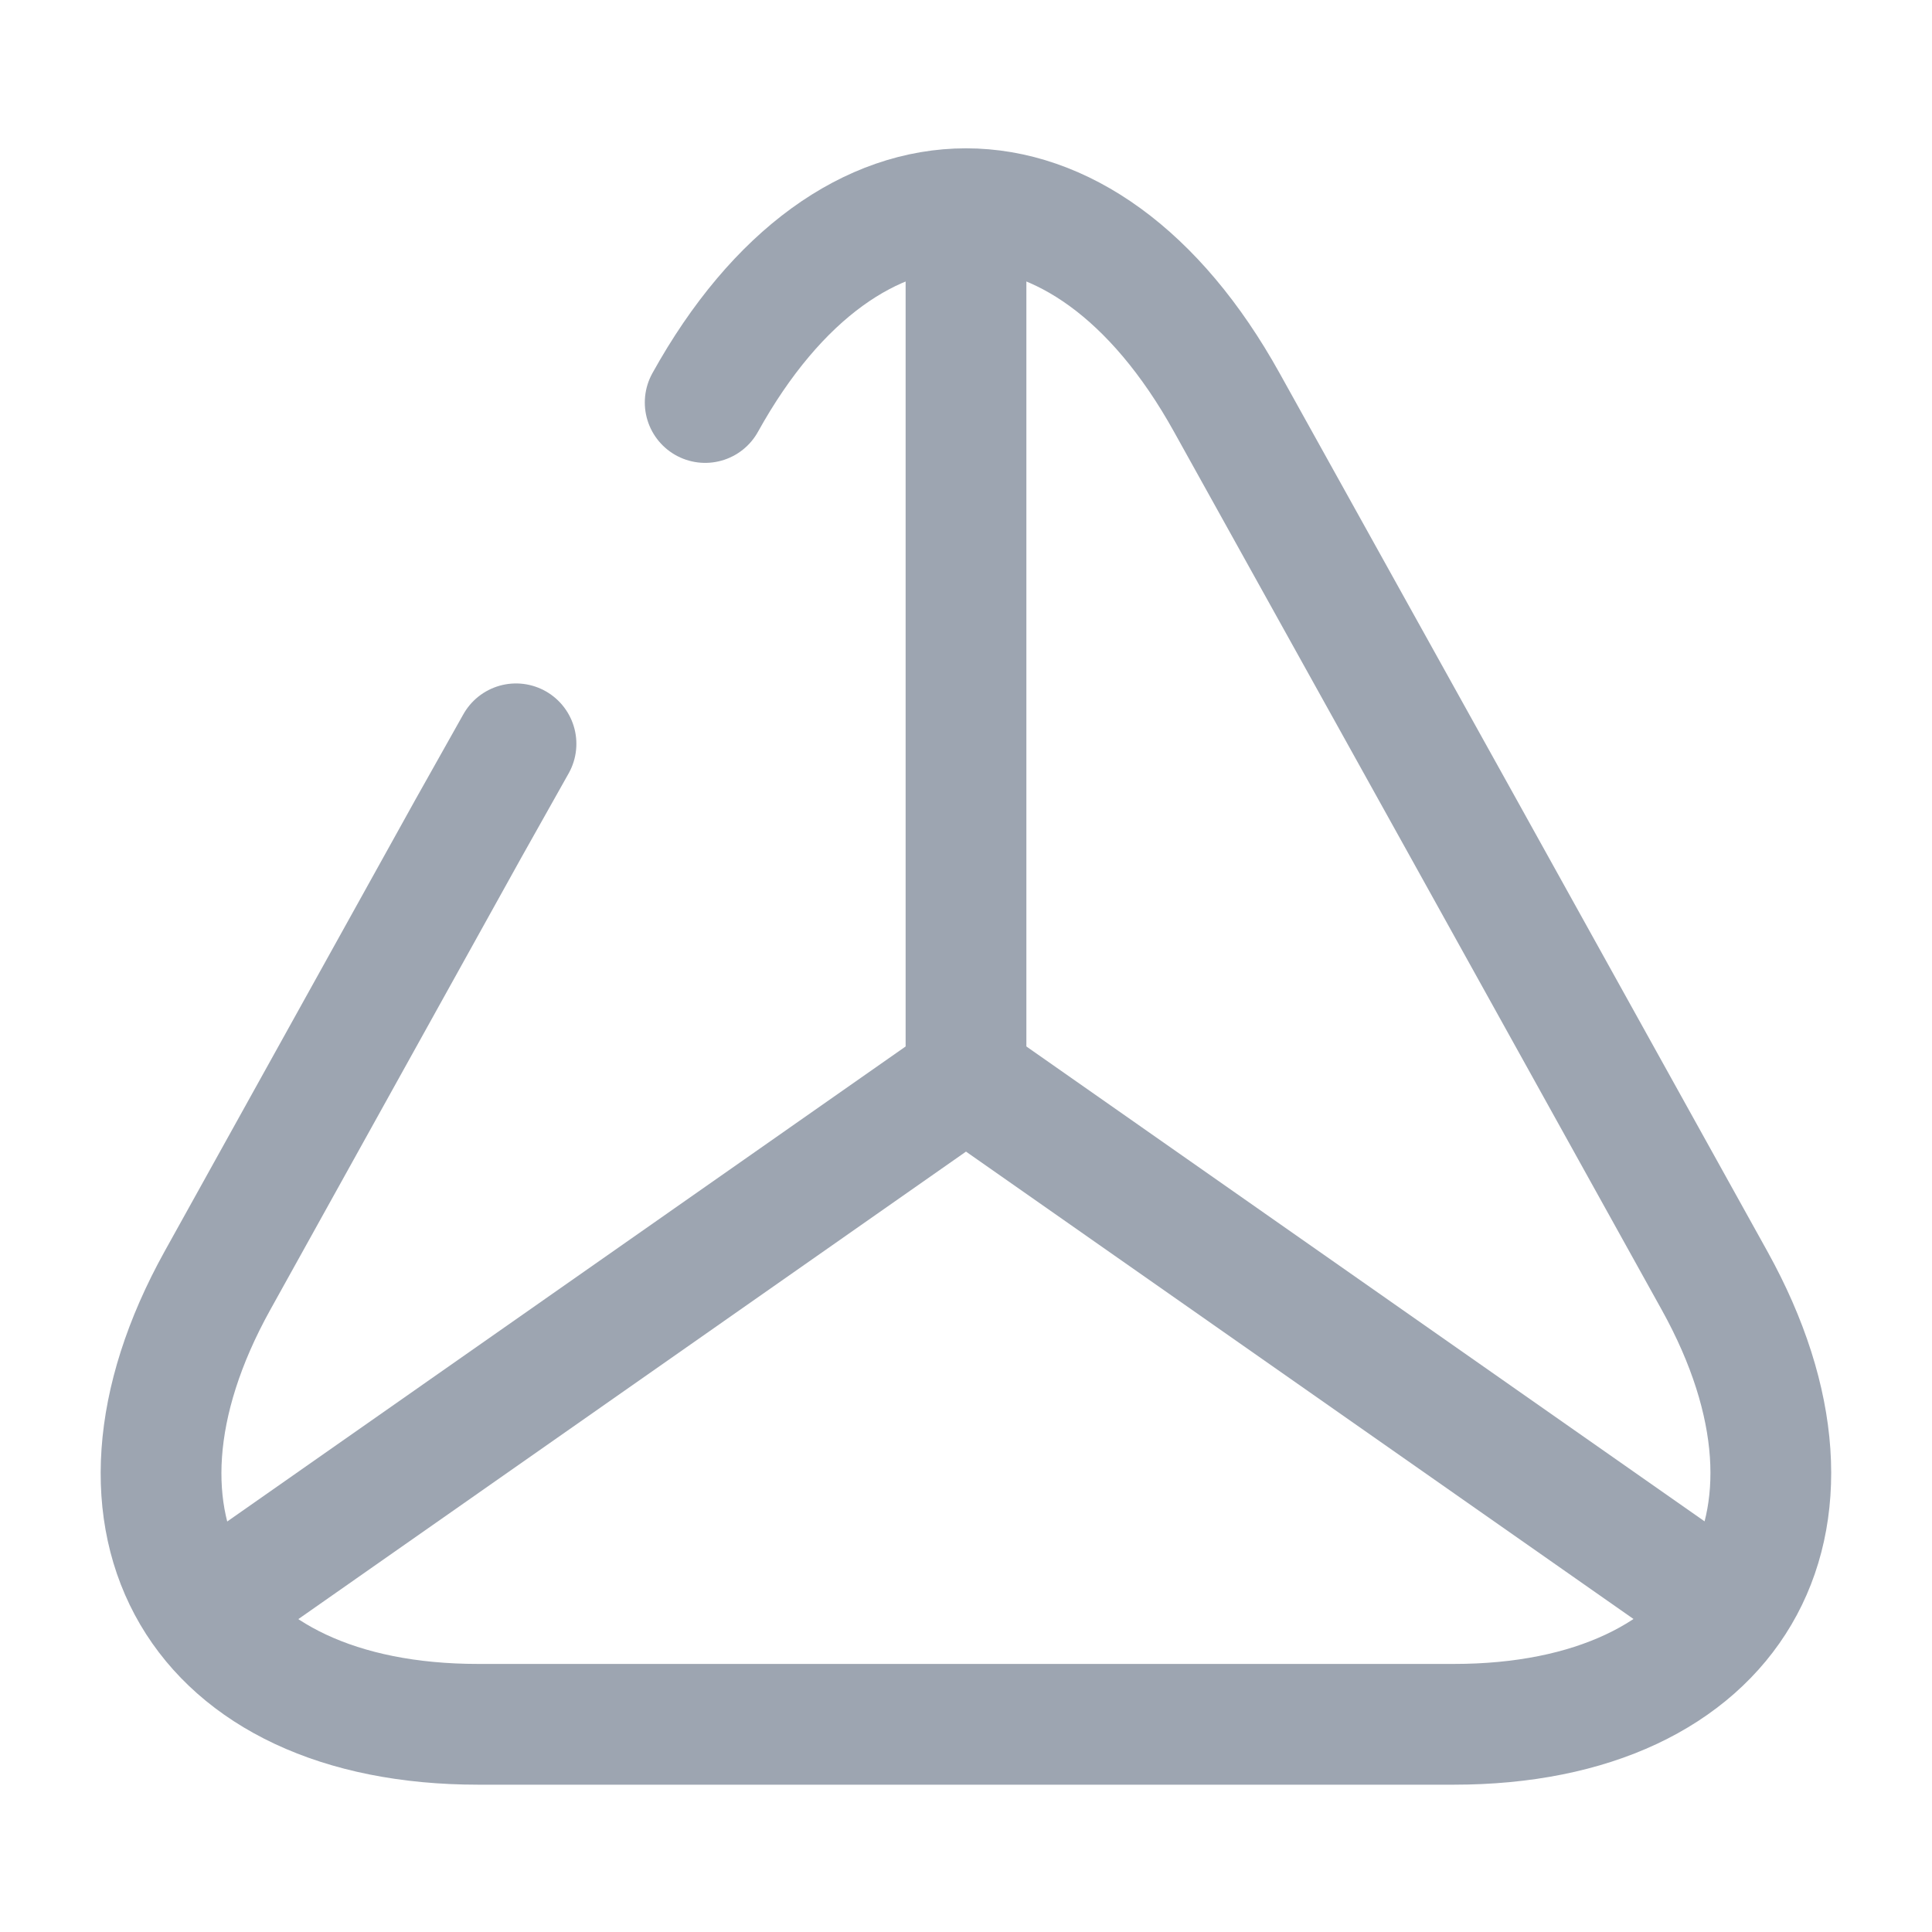
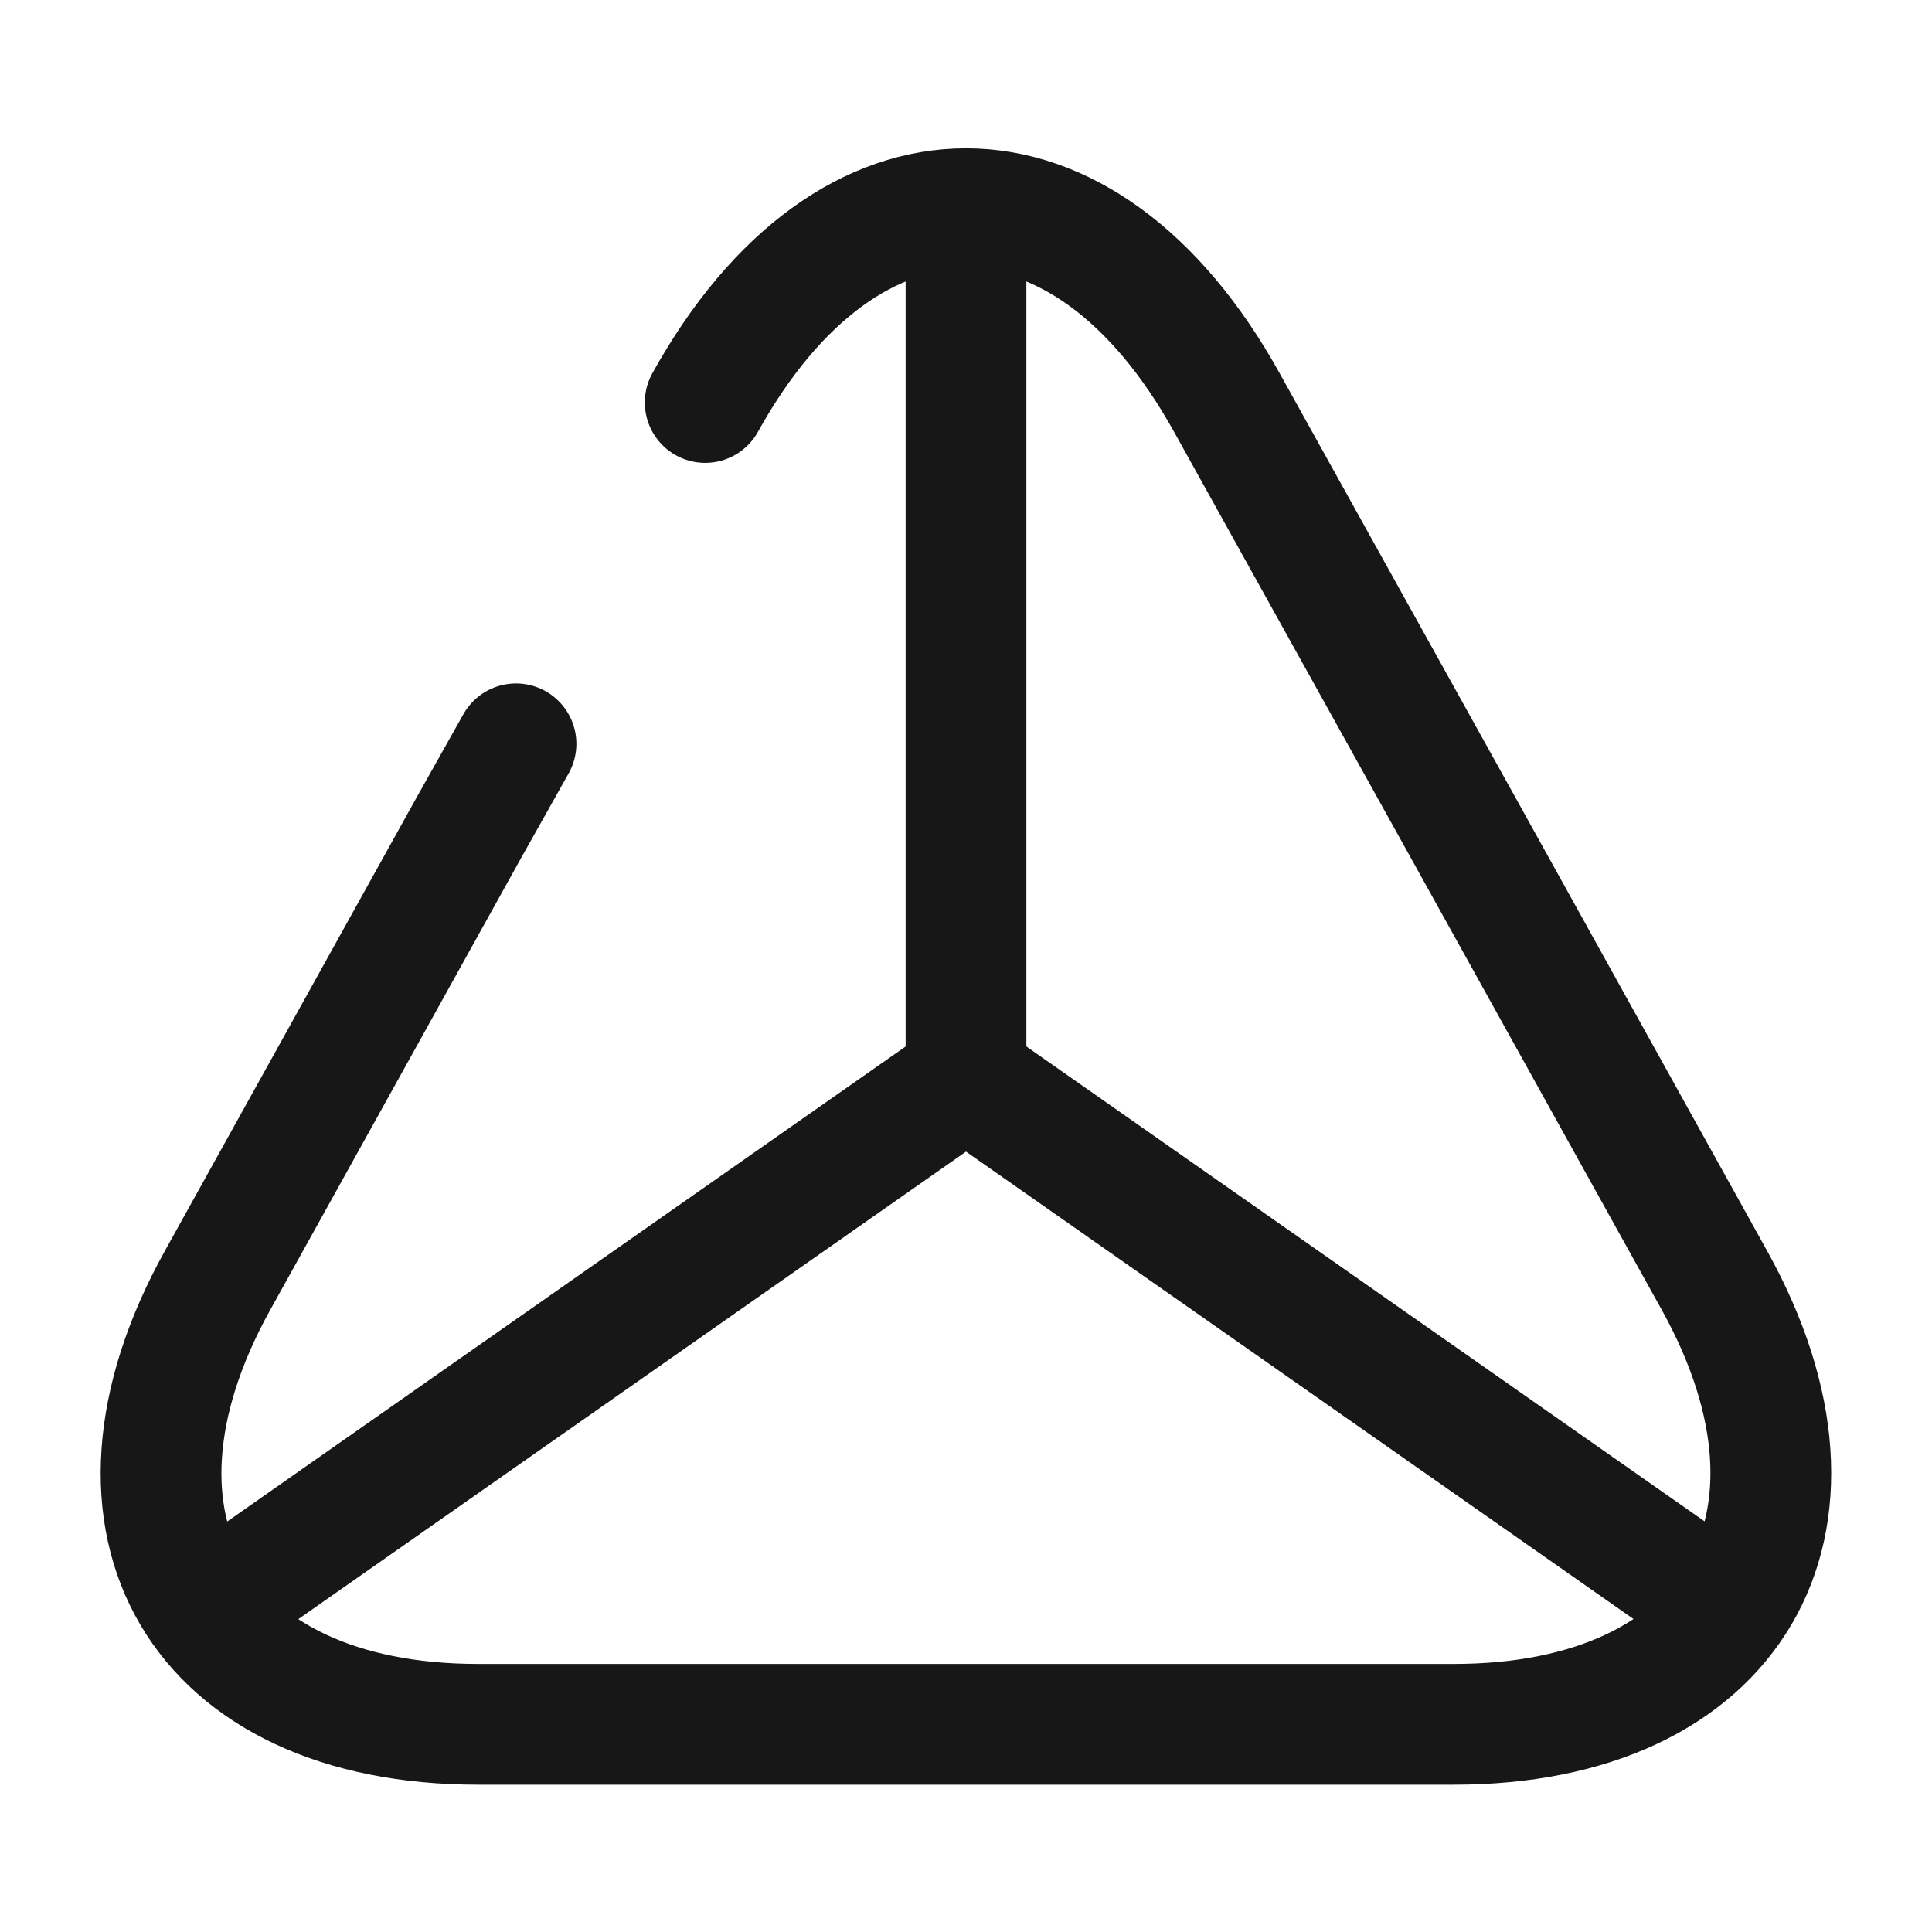
<svg xmlns="http://www.w3.org/2000/svg" width="24" height="24" viewBox="0 0 24 24" fill="none">
-   <path d="M8.76 5C10.54 1.79 13.46 1.79 15.24 5L18.18 10.29L21.3 15.91C22.98 18.94 21.52 21.42 18.06 21.42H12H5.94C2.47 21.42 1.02 18.94 2.7 15.91L5.82 10.29L6.41 9.24" stroke="#9DA5B1" stroke-width="1.5" stroke-linecap="round" stroke-linejoin="round" />
-   <path d="M21.44 20L12 13.39L2.56 20" stroke="#9DA5B1" stroke-width="1.5" stroke-linecap="round" stroke-linejoin="round" />
-   <path d="M12 3V13.39" stroke="#9DA5B1" stroke-width="1.5" stroke-linecap="round" stroke-linejoin="round" />
+   <path d="M8.76 5C10.54 1.79 13.46 1.79 15.24 5L18.18 10.29L21.3 15.91C22.98 18.94 21.52 21.42 18.06 21.42H12H5.94C2.47 21.42 1.02 18.94 2.7 15.91L5.82 10.29L6.41 9.24" stroke="#171717" stroke-width="1.5" stroke-linecap="round" stroke-linejoin="round" />
+   <path d="M21.44 20L12 13.39L2.56 20" stroke="#171717" stroke-width="1.5" stroke-linecap="round" stroke-linejoin="round" />
+   <path d="M12 3V13.39" stroke="#171717" stroke-width="1.5" stroke-linecap="round" stroke-linejoin="round" />
</svg>
